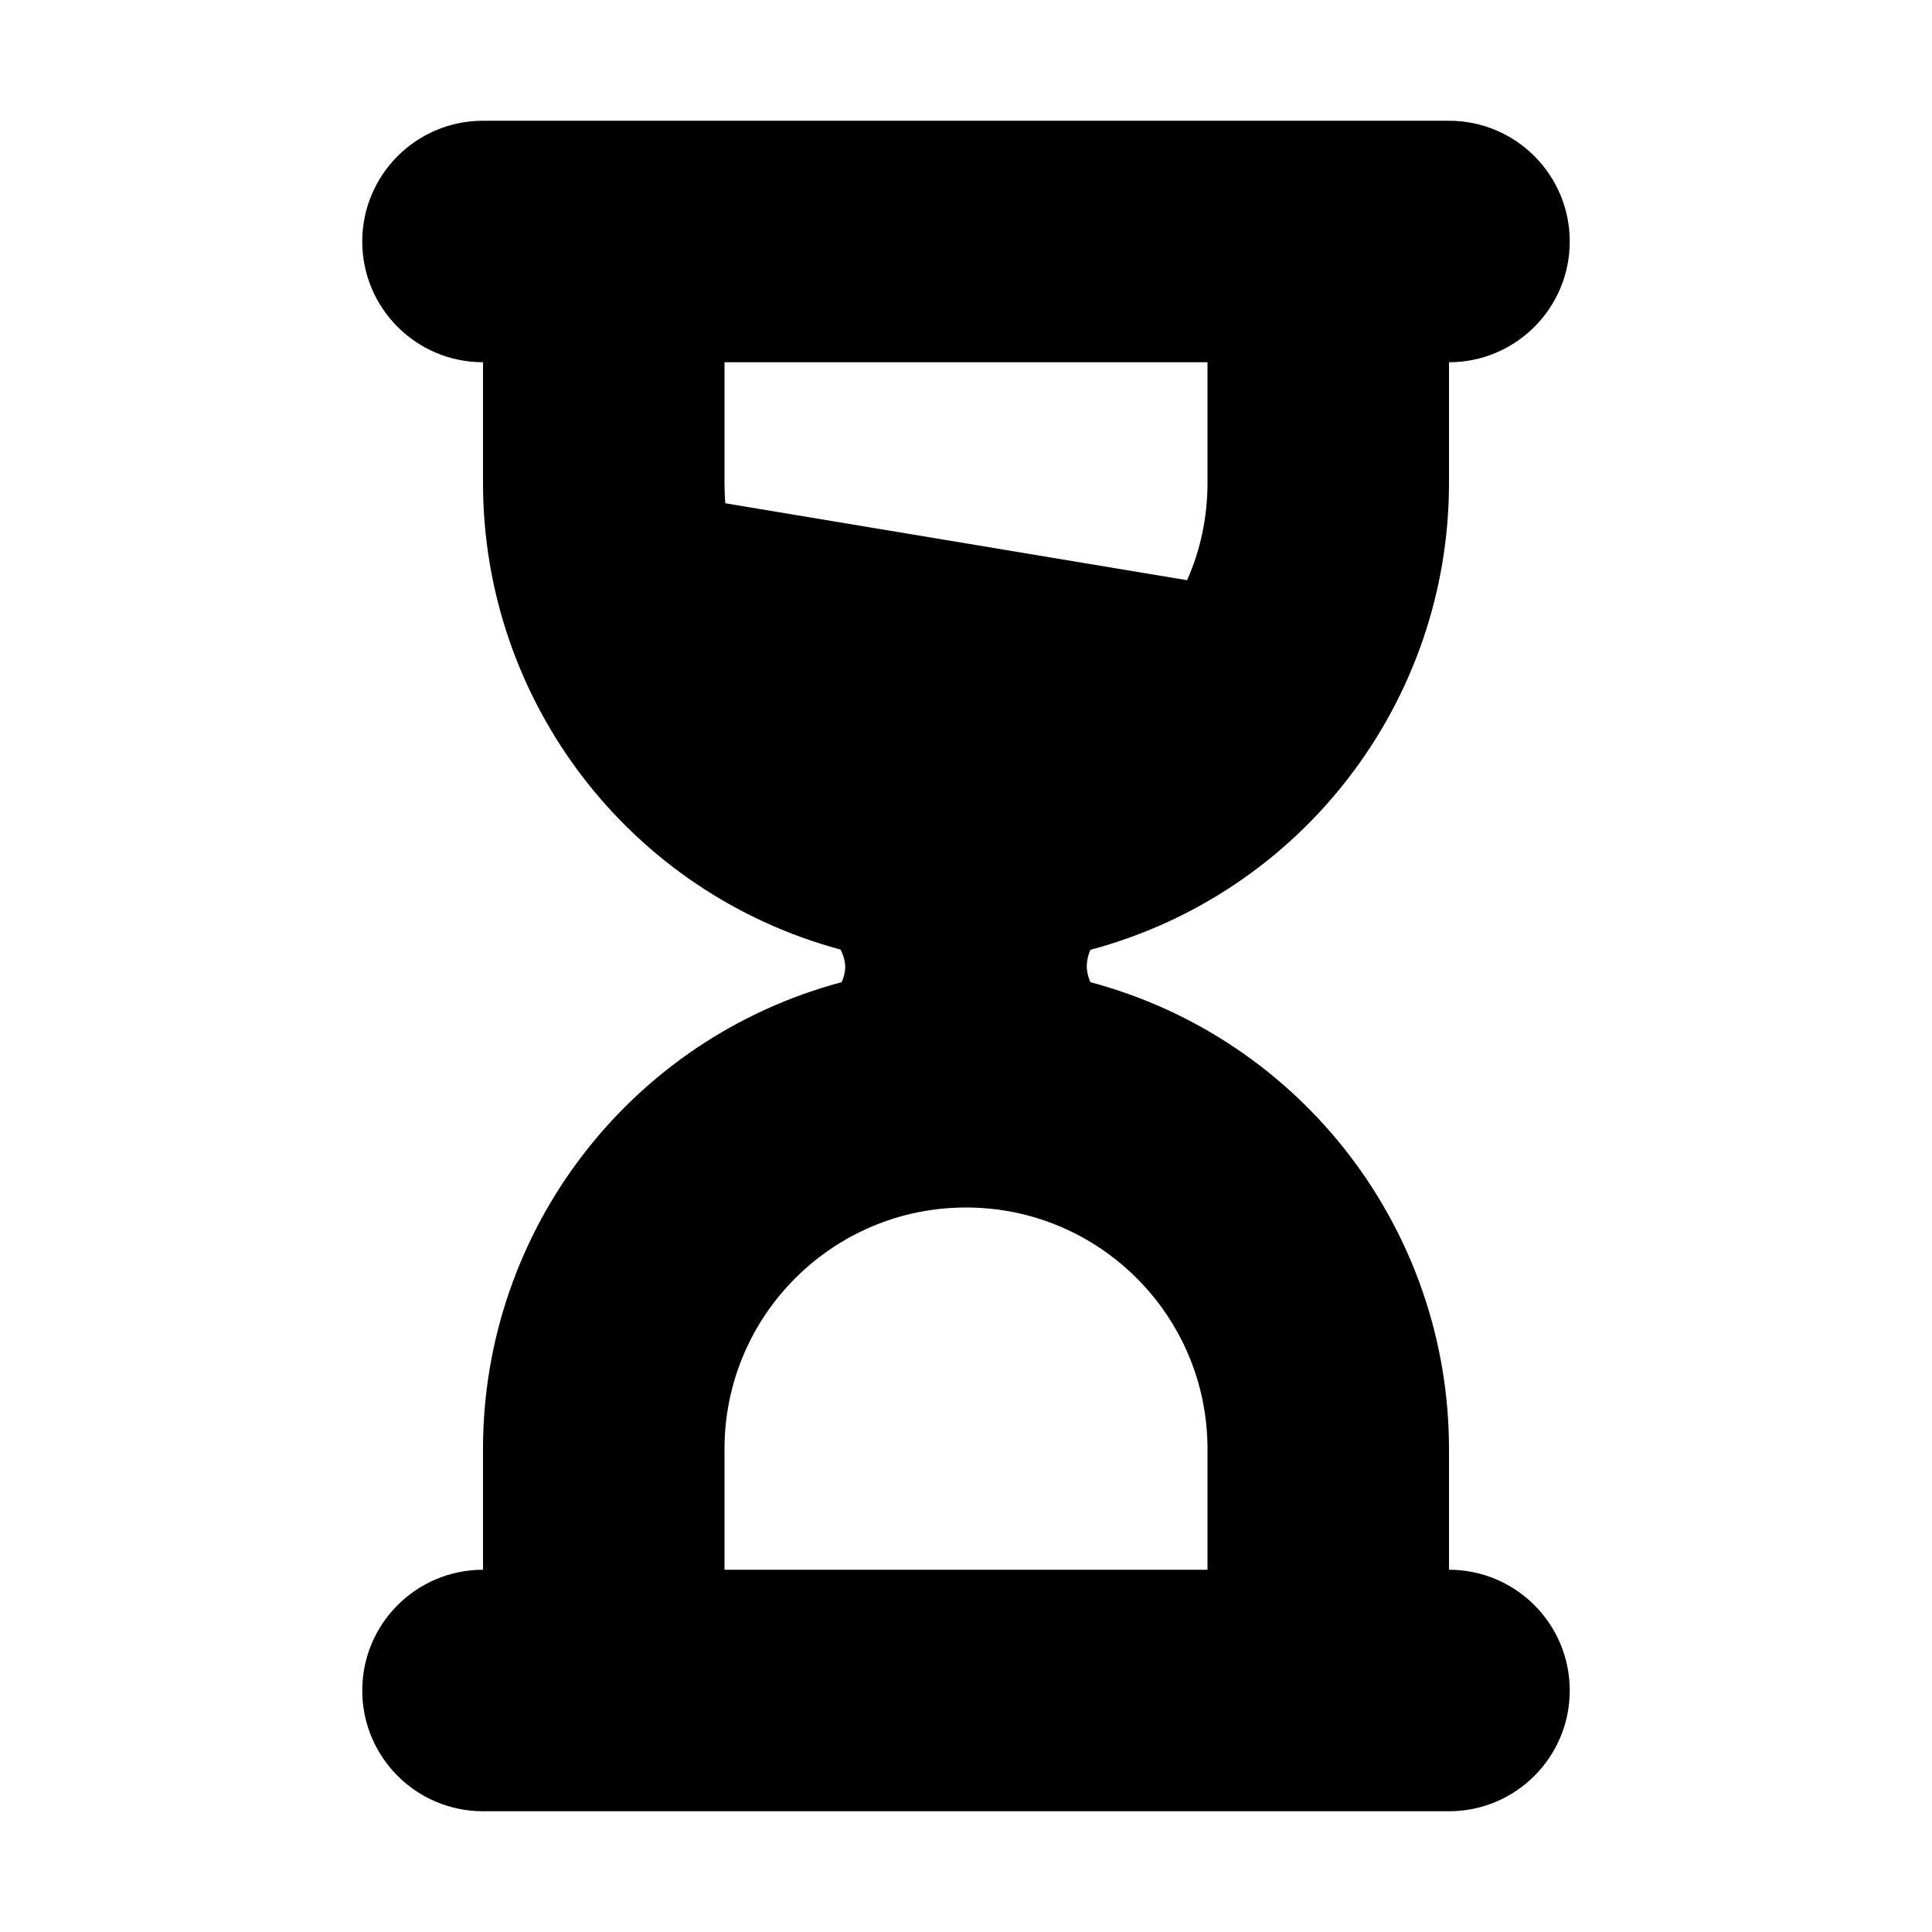
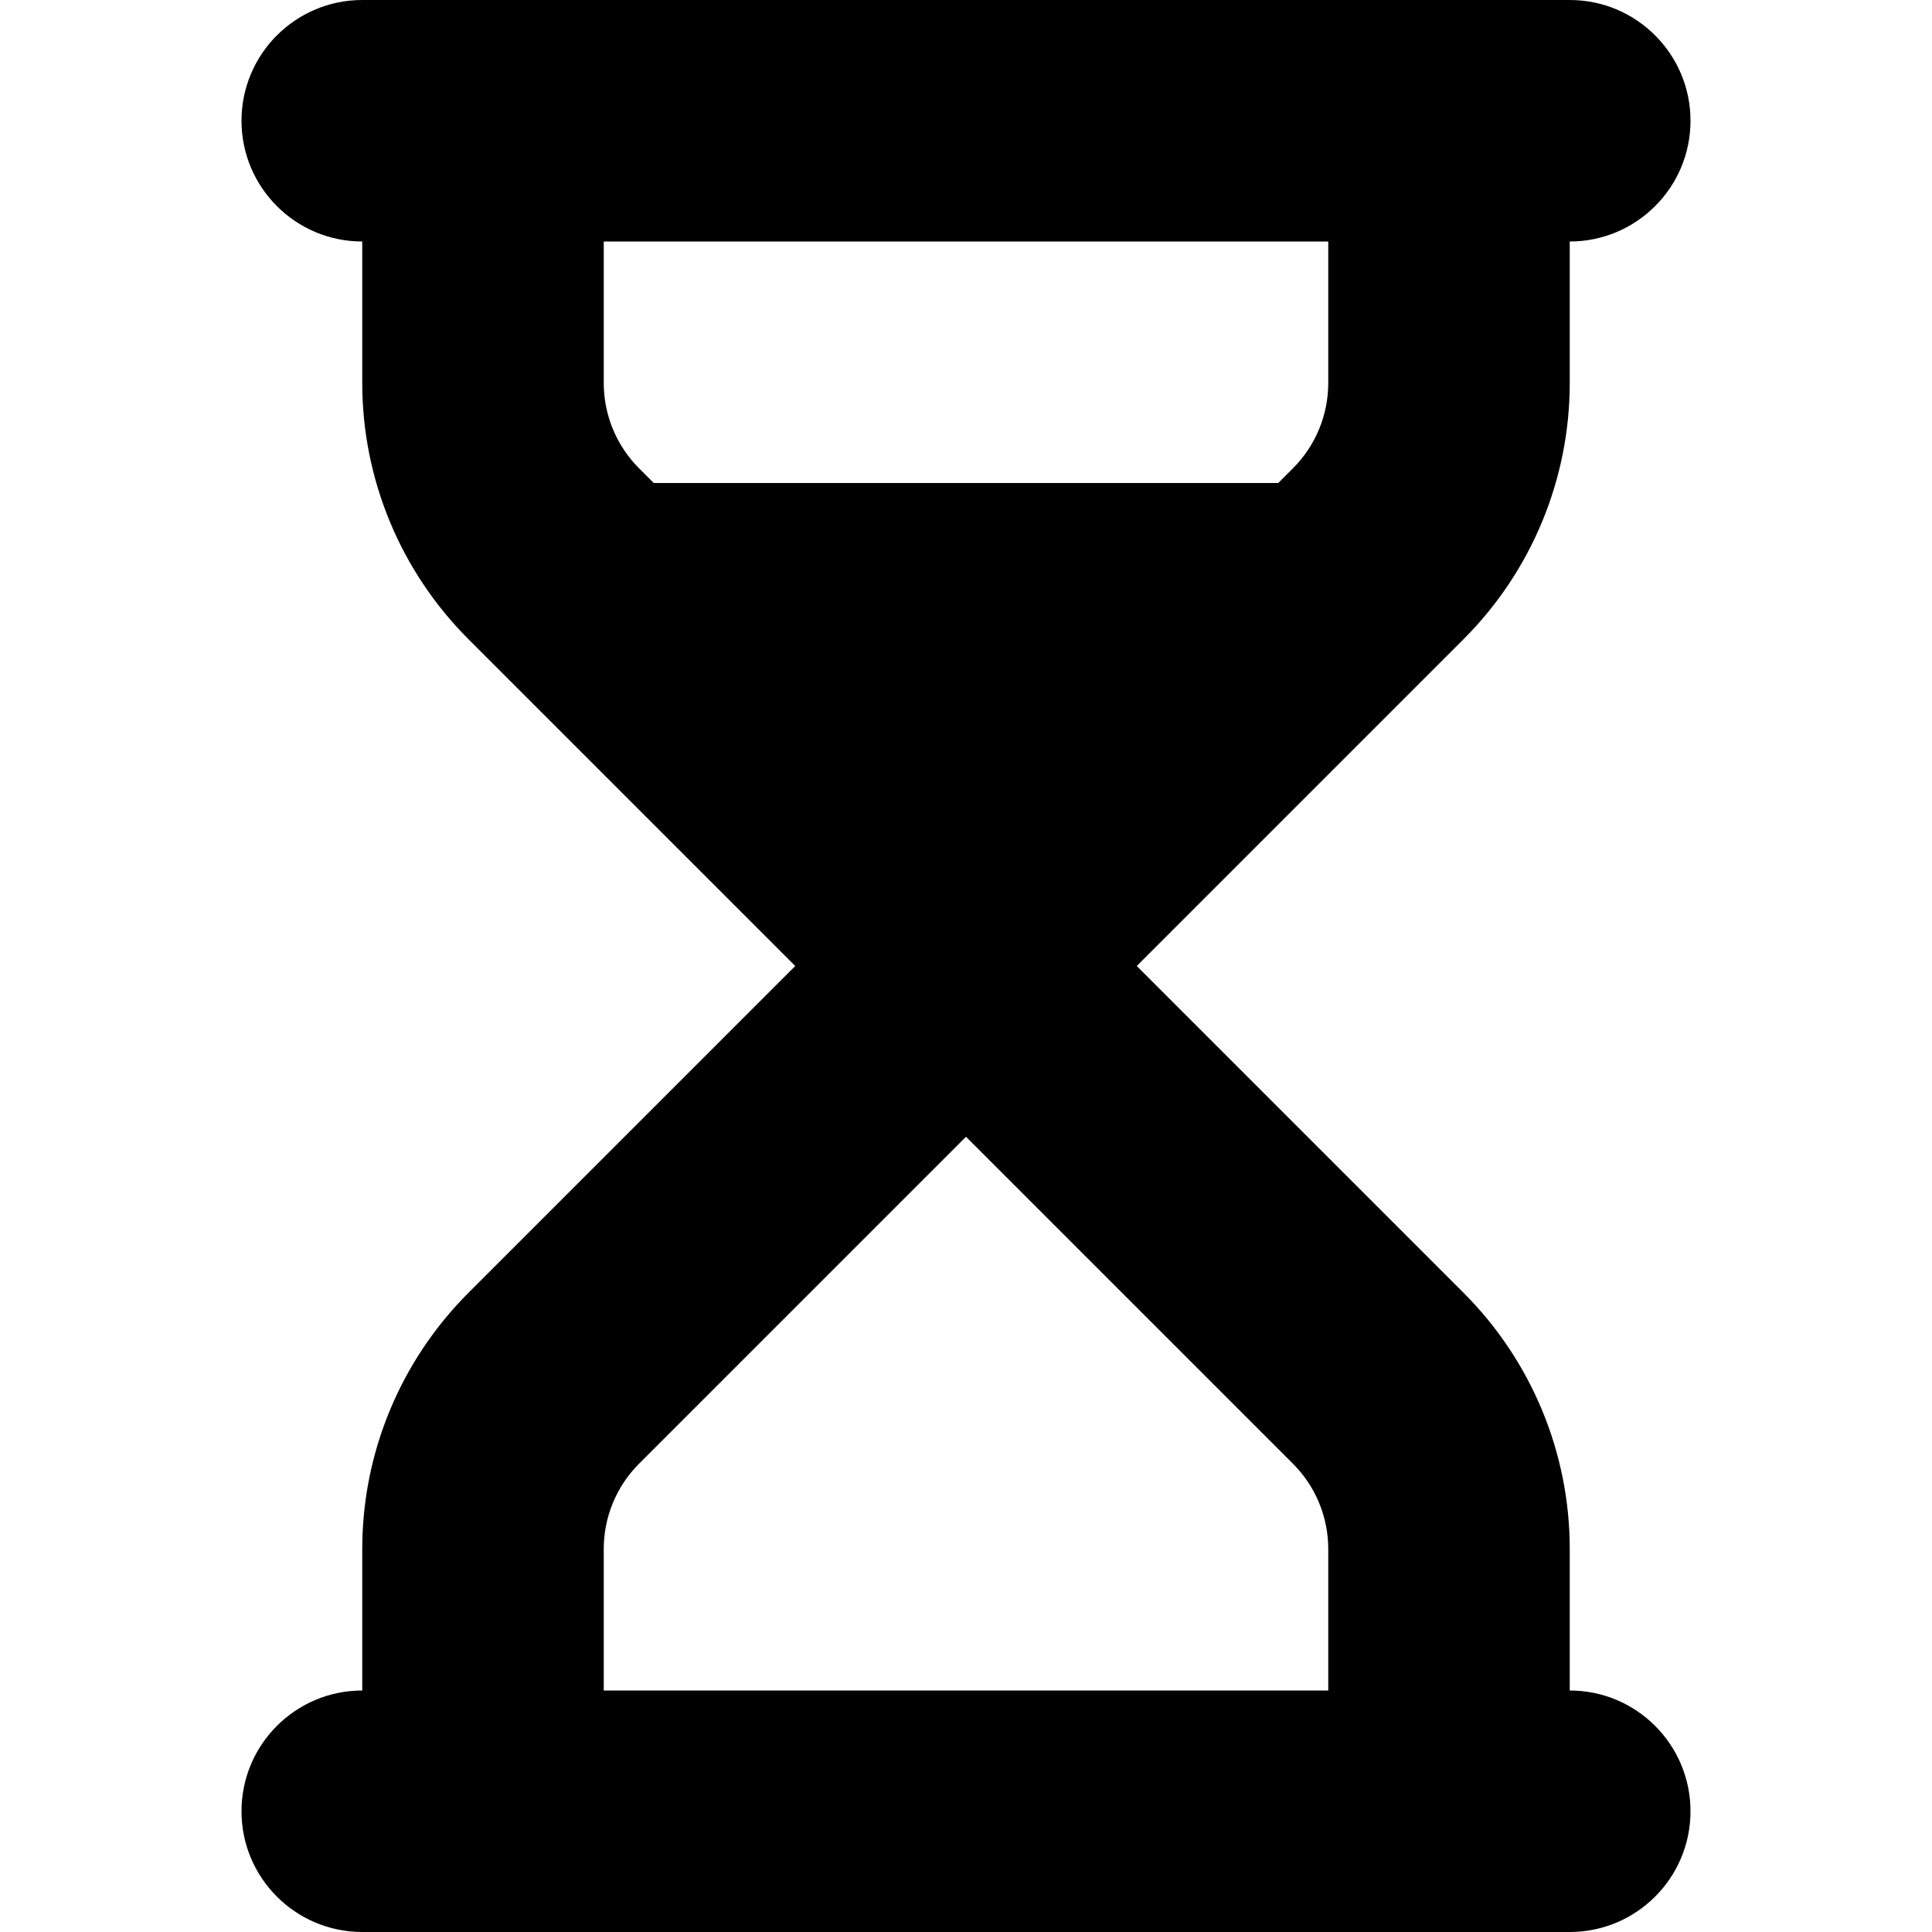
<svg xmlns="http://www.w3.org/2000/svg" width="16" height="16" viewBox="0 0 16 16">
-   <path d="M4 13v-1a4.002 4.002 0 0 1 2.97-3.866.311.311 0 0 0 .03-.126.332.332 0 0 0-.039-.144A4.002 4.002 0 0 1 4 4V3a1 1 0 1 1 0-2h8a1 1 0 0 1 0 2v1a4.002 4.002 0 0 1-2.97 3.866A.346.346 0 0 0 9 8c0 .042.01.087.03.134A4.002 4.002 0 0 1 12 12v1a1 1 0 0 1 0 2H4a1 1 0 0 1 0-2zm6 0v-1a2 2 0 1 0-4 0v1h4zm0-10H6v1c0 .057.002.112.007.168l3.824.637C9.94 4.56 10 4.286 10 4V3z" id="a" />
+   <path fill="#000000" fill-rule="evenodd" d="M3,0 C2.448,0 2,0.448 2,1 C2,1.552 2.448,2 3,2 L3,3.172 C3,3.967 3.316,4.73 3.879,5.293 L6.586,8 L3.879,10.707 C3.316,11.27 3,12.033 3,12.828 L3,14 C2.448,14 2,14.448 2,15 C2,15.552 2.448,16 3,16 L13,16 C13.552,16 14,15.552 14,15 C14,14.448 13.552,14 13,14 L13,12.828 C13,12.033 12.684,11.27 12.121,10.707 L9.414,8 L12.121,5.293 C12.684,4.73 13,3.967 13,3.172 L13,2 C13.552,2 14,1.552 14,1 C14,0.448 13.552,0 13,0 L3,0 Z M11,2 L5,2 L5,3.172 C5,3.437 5.105,3.691 5.293,3.879 L5.414,4 L10.586,4 L10.707,3.879 C10.895,3.691 11,3.437 11,3.172 L11,2 Z M8,9.414 L5.293,12.121 C5.105,12.309 5,12.563 5,12.828 L5,14 L11,14 L11,12.828 C11,12.563 10.895,12.309 10.707,12.121 L8,9.414 Z" />
</svg>
